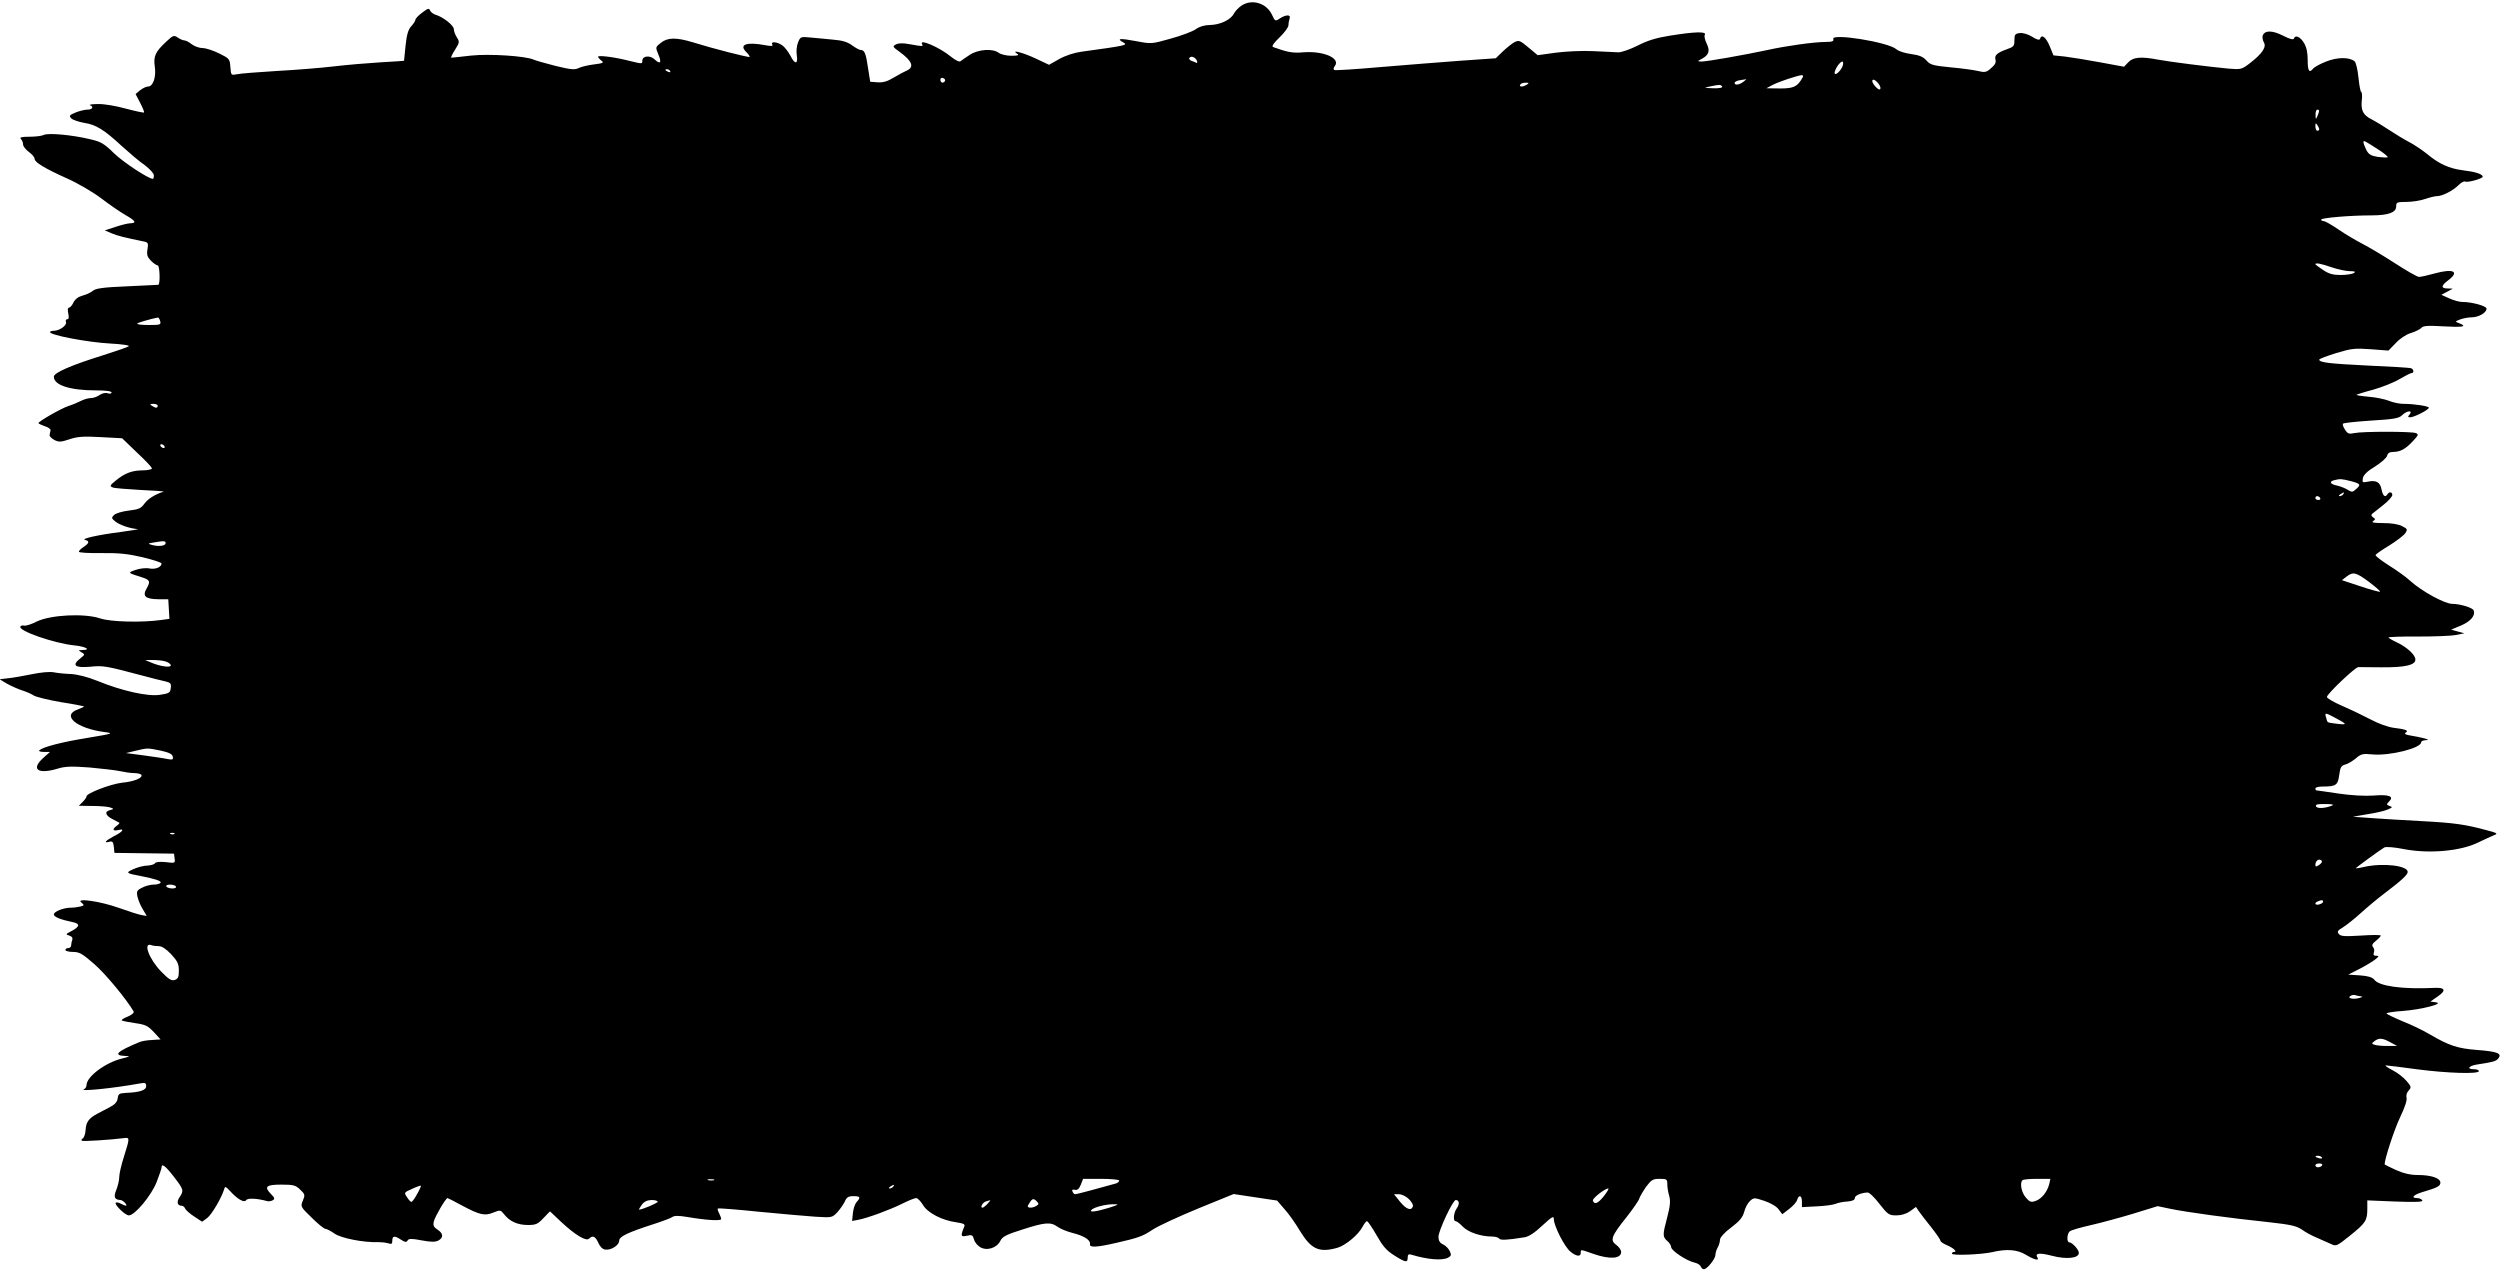
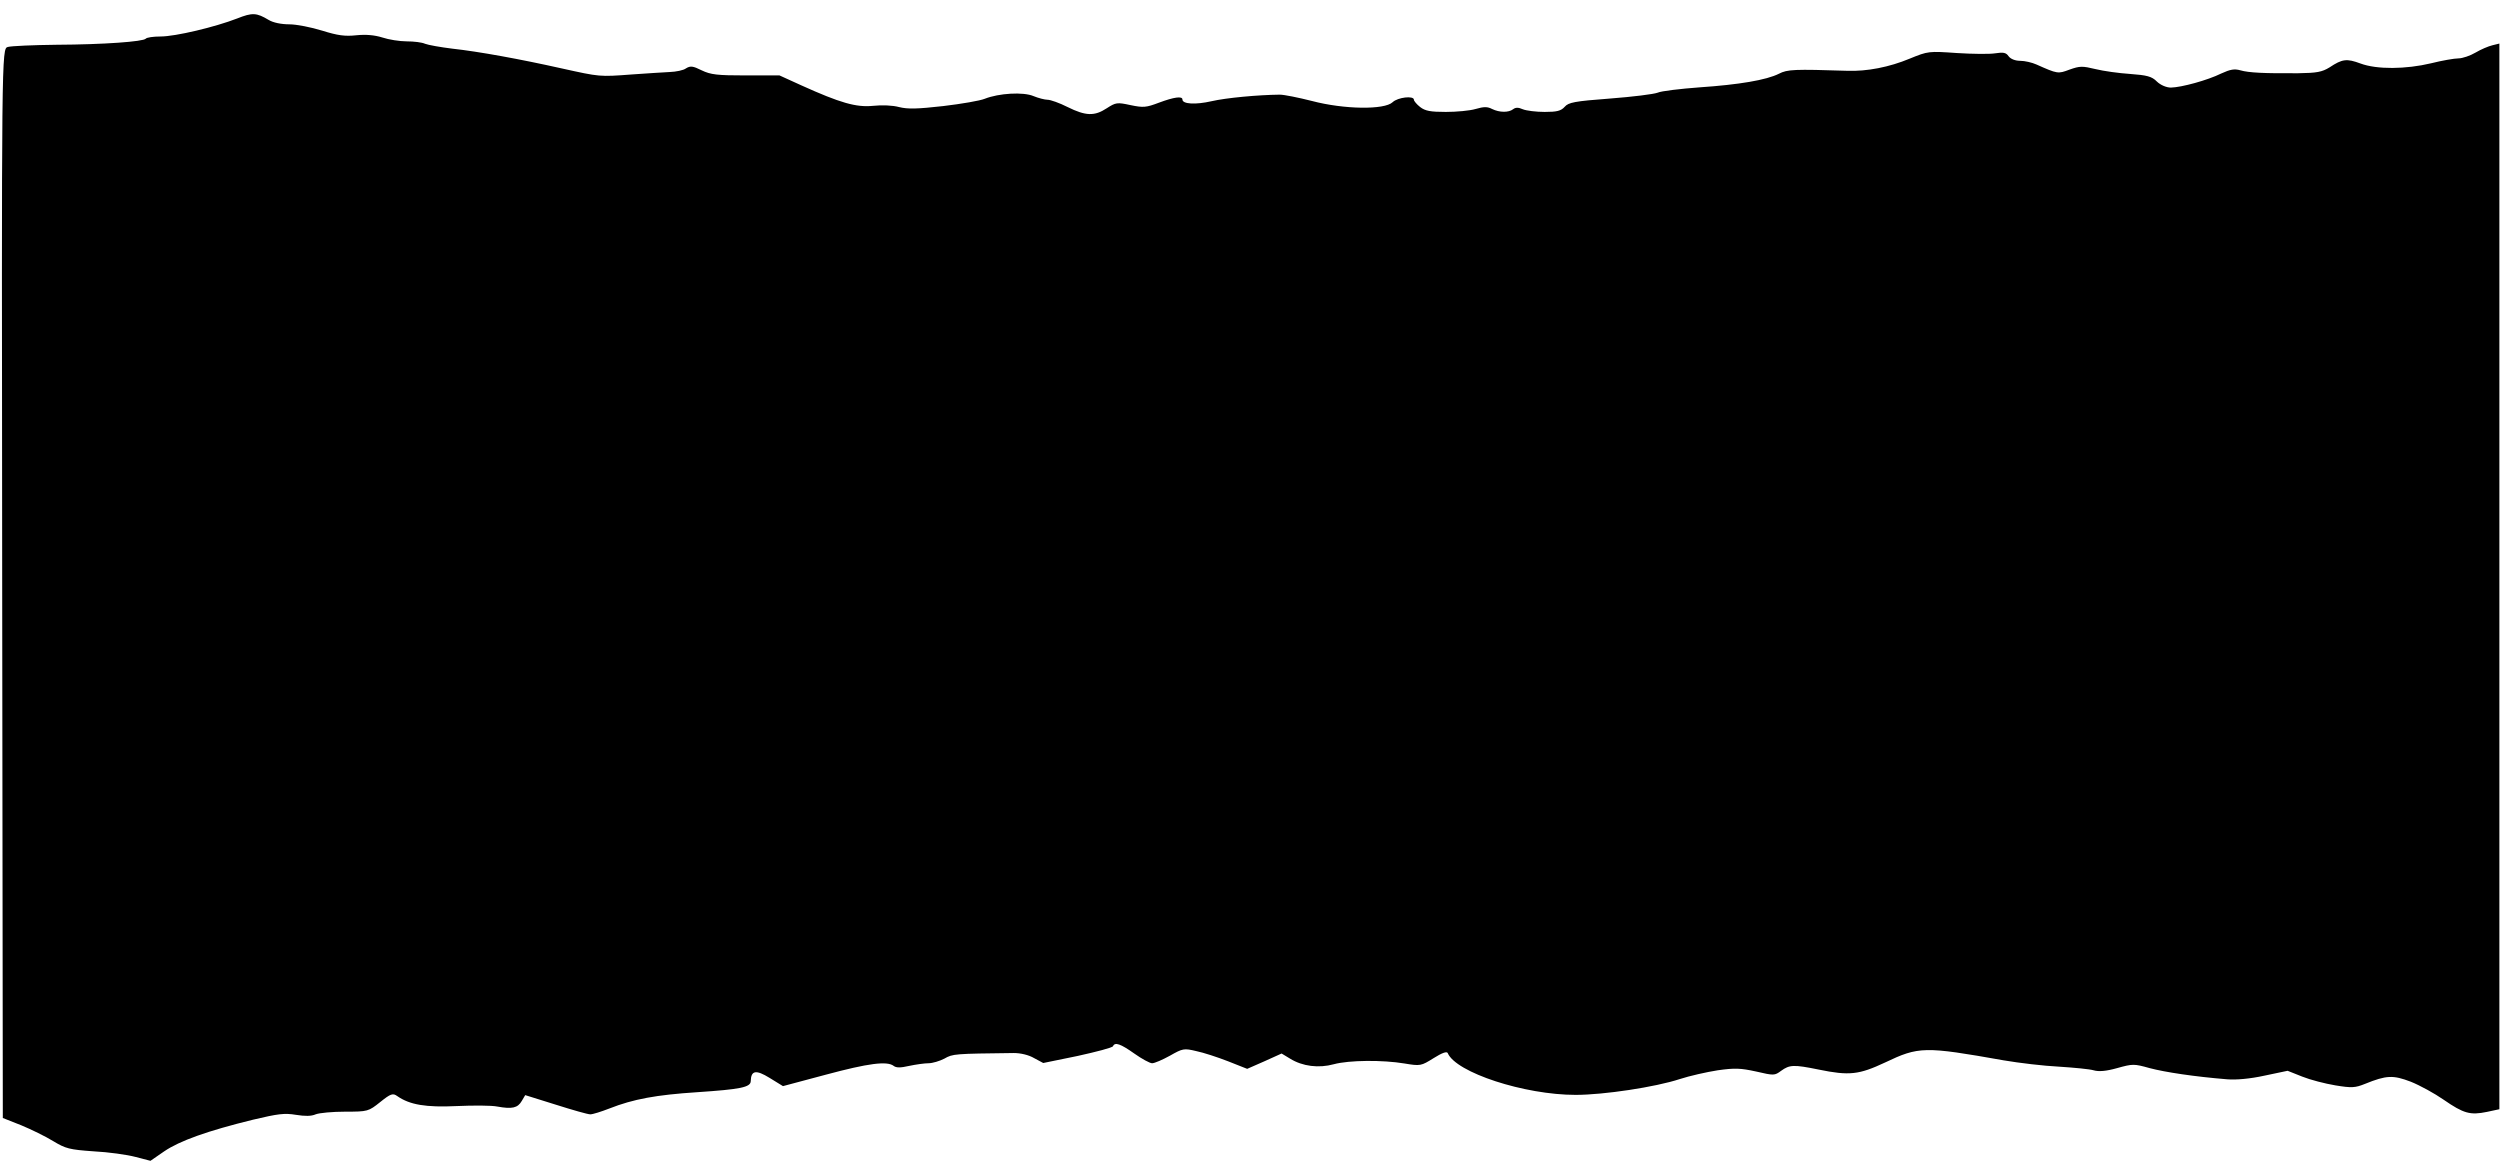
- <svg xmlns="http://www.w3.org/2000/svg" width="1300px" height="660px" viewBox="0 0 1300 660" version="1.1">
+ <svg xmlns="http://www.w3.org/2000/svg" width="1065px" height="500px" viewBox="0 0 1065 500" version="1.1">
  <g id="surface1">
-     <path style=" stroke:none;fill-rule:nonzero;fill:rgb(0%,0%,0%);fill-opacity:1;" d="M 645.602 2.898 C 644.102 3.898 642.301 5.801 641.602 7.102 C 640 10.301 634.5 12.898 629.199 13 C 626.398 13 623.699 13.801 621.801 15.199 C 620.102 16.398 614.199 18.602 608.699 20.102 C 598.801 22.898 598.699 22.898 590.801 21.398 C 582.301 19.801 580.301 20 584.199 22.102 C 586.602 23.5 585.5 23.699 562.301 26.898 C 558.602 27.398 554 28.898 550.801 30.699 L 545.5 33.699 L 538.5 30.398 C 531.898 27.301 525.301 25.602 529 28 C 530.102 28.699 529.301 29 525.898 29 C 523.398 29 520.5 28.301 519.398 27.5 C 516.301 25.102 508.699 25.602 504.301 28.5 C 502.199 29.801 500.102 31.398 499.5 31.801 C 498.898 32.398 496.898 31.398 494.398 29.398 C 488.602 24.602 477.602 19.898 479.5 23 C 480.301 24.199 479.602 24.199 473.102 23 C 469.5 22.301 467.199 22.398 465.898 23.102 C 464 24.102 464.102 24.301 467.699 26.898 C 474.5 31.801 475.602 35 471.301 36.801 C 470.301 37.199 467.398 38.801 464.801 40.301 C 461.398 42.398 459.102 43 456.301 42.801 L 452.5 42.5 L 451.398 35.5 C 450.301 27.898 449.602 26 447.602 26 C 446.898 26 444.898 24.898 443.102 23.602 C 440.699 21.801 438 21 433.102 20.602 C 429.5 20.199 424.199 19.801 421.398 19.5 C 416.398 19 416.199 19.102 415 22 C 414.301 23.699 414 26.602 414.301 28.5 C 415.102 33.398 413.398 33.801 411.102 29.102 C 409.898 26.898 408 24.398 406.801 23.602 C 404.199 21.699 400.5 21.398 401.602 23.199 C 402.102 24 401.102 24.102 397.898 23.5 C 388.301 21.699 384.102 23.102 388 27 C 389.199 28.199 390 29.301 389.801 29.602 C 389.301 30 370.5 25.199 360.301 22 C 351.699 19.398 347.199 19.398 343.602 22.301 C 340.801 24.5 340.801 24.602 342.301 28.199 C 344.199 32.602 343.398 33.699 340.398 30.898 C 338 28.602 334 29 334 31.602 C 334 33.301 334.102 33.301 327.102 31.602 C 319.699 29.699 311 28.602 311 29.5 C 311 29.898 311.801 30.801 312.699 31.5 C 314.199 32.602 313.699 32.898 308.801 33.5 C 305.801 33.898 302.199 34.699 300.898 35.398 C 298.898 36.398 296.801 36.199 289 34.301 C 283.801 33 278.602 31.5 277.5 31 C 273.199 29.102 254.699 27.898 245 28.898 C 239.801 29.5 235.199 30 234.699 30 C 234.301 30 235.102 28.199 236.602 25.898 C 239 22.102 239 21.699 237.602 19.5 C 236.699 18.102 236 16.199 236 15.199 C 236 13.199 230.301 8.699 226.301 7.602 C 225.199 7.199 223.898 6.199 223.602 5.398 C 223.102 4.102 222.398 4.398 219.5 6.602 C 217.602 8 216 9.699 216 10.301 C 216 10.898 215 12.398 213.898 13.602 C 212.301 15.301 211.5 17.898 210.898 23.699 C 210.5 28 210.102 31.5 210.102 31.602 C 210 31.699 204.602 32 198 32.398 C 191.398 32.801 180.5 33.699 173.801 34.5 C 167 35.301 153.602 36.398 144 36.898 C 134.301 37.5 125 38.199 123.301 38.602 C 120.199 39.199 120.102 39.199 119.801 34.898 C 119.5 30.699 119.301 30.398 114 27.801 C 111 26.301 107.102 25 105.398 25 C 103.699 25 101.102 24.102 99.699 23 C 98.301 21.898 96.602 21 95.801 21 C 95.102 21 93.5 20.301 92.398 19.5 C 90.398 18.199 90 18.301 86.301 21.801 C 80.801 26.898 79.699 29.301 80.5 34.699 C 81.301 40 79.602 45 77 45 C 76 45 74.199 45.898 72.898 46.898 L 70.5 48.898 L 72.898 53.5 C 74.199 56 75.102 58.199 74.898 58.5 C 74.602 58.699 70.398 57.801 65.5 56.5 C 60.5 55.102 54 54 51 54.102 C 48 54.102 46.102 54.398 46.801 54.699 C 48.898 55.5 48.102 57 45.5 57 C 44.102 57 41.301 57.699 39.301 58.5 C 36 59.898 35.801 60.199 37.102 61.602 C 38 62.398 41 63.398 43.801 63.898 C 49.898 64.801 54.102 67.398 63.5 76.102 C 67.398 79.602 72.602 84.102 75.301 85.898 C 77.898 87.898 80 90.102 80 91.199 C 80 92.199 79.801 93 79.5 93 C 77.199 93 64.301 84.5 59.398 79.801 C 54.102 74.602 52.5 73.699 46.898 72.398 C 37.301 70.102 24.898 69 22.699 70.199 C 21.699 70.699 18.398 71.102 15.301 71.102 C 11.199 71.102 10 71.398 10.898 72.301 C 11.5 72.898 12 74.199 12 75.102 C 12 76.102 13.398 77.801 15 79 C 16.699 80.199 18 81.801 18 82.602 C 18 84.398 23.301 87.602 35.102 92.898 C 40.301 95.199 48.199 99.801 52.602 103.102 C 56.898 106.398 62.602 110.301 65.199 111.801 C 70.5 114.801 71.199 116 67.801 116.102 C 66.5 116.102 63 117 60 118 L 54.5 119.801 L 58 121.301 C 61 122.602 64.699 123.5 74.898 125.602 C 77 126 77.199 126.5 76.699 129.602 C 76.199 132.5 76.602 133.602 78.5 135.602 C 79.801 136.898 81.398 138 82 138 C 83.102 138 83.398 148 82.301 148.102 C 81.801 148.102 74.398 148.5 65.801 148.898 C 53.5 149.398 49.699 150 48.301 151.199 C 47.301 152.102 44.898 153.199 43 153.699 C 40.699 154.301 39.102 155.5 38.199 157.301 C 37.5 158.801 36.398 160 35.898 160 C 35.199 160 35.102 161.199 35.5 163 C 35.898 165 35.801 166 35 166 C 34.301 166 34 166.602 34.301 167.398 C 35 169.102 31 172 28 172 C 26.898 172 26 172.301 26 172.699 C 26 174.301 45.801 178 56.898 178.602 C 64 179 67.699 179.602 66.898 180.102 C 66.102 180.602 60.301 182.602 54 184.602 C 37 189.898 28 193.801 28 195.898 C 28 200.301 36.398 203 50 203 C 55 203 58 203.398 58 204.102 C 58 204.699 57.102 204.898 56 204.5 C 54.898 204.102 53.102 204.5 51.801 205.398 C 50.602 206.301 48.5 207 47.199 207 C 45.898 207 43.5 207.699 41.801 208.602 C 40 209.5 37.301 210.602 35.699 211.102 C 32.5 212 20 219.102 20 220 C 20 220.301 21.5 221 23.199 221.602 C 25 222.102 26.398 223.102 26.301 223.801 C 26.102 224.398 25.898 225.5 25.801 226.199 C 25.602 226.801 26.801 228 28.301 228.801 C 30.699 230 31.699 229.898 36.199 228.398 C 40.398 227 43.5 226.801 52.398 227.301 L 63.5 227.898 L 71.199 235.301 C 75.5 239.301 79 243 79 243.602 C 79 244.102 76.602 244.602 73.699 244.602 C 68.301 244.699 64.602 246.199 59.699 250.301 C 57.102 252.5 57 252.801 58.699 253.5 C 59.699 253.898 66.398 254.398 73.5 254.801 C 80.699 255.102 85.801 255.5 85 255.699 C 80.699 257 76.898 259.398 75.102 261.898 C 73.301 264.398 72.102 264.898 67 265.5 C 63.602 265.898 60.199 266.898 59.301 267.801 C 57.898 269.199 57.898 269.5 60 271.199 C 62.199 273 67.801 274.898 71.5 275.102 C 72.602 275.199 68.801 275.801 63 276.602 C 51.102 278.102 41.602 280.199 44.301 280.801 C 46.699 281.301 46.398 282.5 43.5 284.398 C 42.102 285.301 41 286.398 41 286.898 C 41 287.398 46.301 287.699 52.801 287.602 C 61.898 287.5 66.602 288 74.301 289.801 C 79.602 291.102 84 292.5 84 293 C 84 294.898 80.898 296.199 77.699 295.602 C 75.801 295.199 72.699 295.602 70.398 296.398 C 66.301 297.801 66.398 297.898 73.199 300 C 78 301.5 78.398 302.199 76.301 305.898 C 73.898 310 75.5 311.5 82.301 311.602 L 87.5 311.602 L 87.801 316.699 L 88.102 321.801 L 83.801 322.398 C 73.699 323.801 57.602 323.398 52.199 321.602 C 43.898 318.801 26.398 319.699 19.102 323.199 C 16.199 324.699 13.199 325.602 12.5 325.301 C 11.801 325.102 10.898 325.301 10.602 325.801 C 9.301 328 28.102 334.5 38.602 335.602 C 44.699 336.199 47.602 338 42.801 338 C 40.602 338.102 40.602 338.102 42.398 339.199 C 44.301 340.301 44.199 340.398 41.602 342.5 C 37.199 346 39 347.398 46.898 346.699 C 53.699 346 55.199 346.301 74 351.301 C 79.199 352.699 84.801 354.102 86.301 354.398 C 88.699 355 89.102 355.5 88.801 357.801 C 88.5 360.199 88 360.602 83.199 361.301 C 77 362.301 63.398 359.301 50.5 354 C 45.5 352 40.398 350.699 37 350.5 C 34 350.398 29.898 350 28 349.602 C 25.898 349.199 21.301 349.602 16.5 350.602 C 12.102 351.5 6.5 352.5 4.102 352.699 L -0.199 353.199 L 3.602 355.5 C 5.801 356.699 9.301 358.301 11.5 359 C 13.699 359.699 16.5 360.898 17.602 361.699 C 18.801 362.398 25.102 364 31.602 365.102 C 38.102 366.102 43.5 367.199 43.699 367.301 C 43.801 367.5 42.398 368.199 40.5 368.898 C 31.699 372 39.801 378.801 54.5 380.699 C 59.199 381.301 58.801 381.5 45.5 383.699 C 31.898 385.898 22.5 388.398 20.5 390.102 C 20 390.602 20.898 391 22.801 391 L 26 391 L 22.301 394.301 C 15.898 400.199 19.898 402.801 30.301 399.602 C 34 398.5 37.398 398.398 46.699 399.102 C 53.102 399.699 60.199 400.5 62.398 401 C 64.699 401.5 67.898 402 69.699 402 C 71.398 402 73.102 402.398 73.5 402.898 C 74.398 404.5 69.898 406.398 63.5 407 C 57.5 407.699 45 412.5 45 414.102 C 45 414.602 44.102 415.898 43 417 L 41 419 L 48.199 419.102 C 52.199 419.102 56.398 419.5 57.398 419.898 C 59.301 420.602 59.301 420.699 57.102 421.301 C 54.199 422 54.801 424.102 58.602 426 C 60.199 426.801 61.699 427.602 62 427.801 C 62.301 428 61.699 428.699 60.699 429.398 C 58.199 431.301 58.602 432.301 61.602 431.602 C 65.199 430.699 63.801 432.602 58.898 435 C 54.801 437.199 53.699 438.602 56.898 437.699 C 58.5 437.301 58.898 437.801 59.199 440.398 L 59.5 443.5 L 90.5 443.898 L 90.801 446.398 C 91.102 448.898 91 448.898 86.199 448.301 C 83 448 81 448.199 80.602 448.898 C 80.199 449.5 78.398 450 76.699 450.102 C 74.898 450.102 71.699 450.898 69.5 451.898 C 65.199 453.801 65.398 454.102 73 455.5 C 80.398 456.898 84 458.102 83.5 459 C 83.102 459.602 81.5 460 79.898 460 C 78.199 460 75.5 460.699 73.898 461.602 C 71.199 462.898 70.898 463.5 71.5 466.301 C 71.898 468.102 73.102 471 74.301 472.898 L 76.301 476.301 L 73.398 475.801 C 71.801 475.5 66.602 473.801 61.801 472.102 C 52.102 468.602 39.102 466.801 42.301 469.301 C 43.898 470.699 43.898 470.801 41.801 471.398 C 40.5 471.699 38.301 472 36.898 472 C 33 472 28 474 28 475.5 C 28 476.801 31.5 478.199 37.801 479.5 C 41.801 480.301 41.5 481.898 37.102 484.199 C 34.102 485.699 34 485.898 36 486.5 C 37.398 486.898 37.898 487.699 37.602 488.699 C 37.301 489.5 37 490.801 37 491.602 C 37 492.398 36.301 493 35.5 493 C 34.699 493 34 493.398 34 494 C 34 494.5 35.801 495 37.898 495 C 41.301 495 42.801 495.898 49 501.301 C 54.801 506.301 65.699 519.5 69.398 525.801 C 69.898 526.602 68.898 527.5 66.5 528.602 C 64.398 529.398 63 530.301 63.301 530.602 C 63.602 530.898 66.602 531.5 70.102 532 C 75.699 532.801 76.898 533.398 80 536.699 L 83.5 540.5 L 79 540.801 C 76.5 540.898 73.602 541.398 72.5 541.898 C 60.602 546.801 58.602 548.898 65.301 549.102 C 68 549.199 67.602 549.398 63.199 550.5 C 54.801 552.602 45.102 559.801 45 564.199 C 45 565.102 44.398 566.102 43.801 566.301 C 40.102 567.801 59.199 565.898 72.699 563.398 C 75.5 562.898 76 563.102 76 564.801 C 76 566.898 72.801 568 65.5 568.301 C 62 568.5 61.5 568.801 61.199 571.102 C 61 572.898 59.801 574.301 57.301 575.602 C 55.301 576.602 52.301 578.301 50.5 579.199 C 46.199 581.5 44.699 583.5 44.5 587.699 C 44.398 589.602 43.699 591.602 43 592 C 42.301 592.398 42.199 593 42.602 593.199 C 43.398 593.602 57.801 592.699 64.602 591.801 C 67.5 591.398 67.5 591.801 64.5 601.301 C 63.102 605.602 62 610.398 62 612.102 C 62 613.699 61.301 616.699 60.5 618.699 C 58.898 622.398 59.602 623.898 62.602 624 C 63.199 624 64.301 624.699 65 625.5 C 66.5 627.301 65.699 627.398 62.801 625.898 C 61.699 625.301 60.602 625.102 60.199 625.398 C 59.301 626.301 65.102 632 67 632 C 70.102 632 78.602 621.801 81.398 614.801 C 82.801 611.199 84 607.699 84 607.102 C 84 604.699 86.102 606.301 90.398 611.898 C 95.5 618.5 95.699 619.102 93.398 622.5 C 91.699 625 92.199 627 94.5 627 C 95.199 627 96 627.699 96.301 628.5 C 96.699 629.301 98.699 631.102 101 632.602 L 105.102 635.301 L 107.699 633.398 C 110.102 631.602 115 623.199 116.5 618.602 C 117 616.699 117.199 616.801 119.602 619.301 C 123.602 623.699 127 625.602 128 624.102 C 128.699 622.898 133.602 623.102 139 624.602 C 139.801 624.801 141.102 624.602 141.898 624.102 C 143 623.398 142.801 622.801 141.102 621.102 C 137.102 617.102 138.301 616 146.199 616 C 152.602 616 153.699 616.301 156.102 618.602 C 158.602 621 158.699 621.398 157.5 624.301 C 156.199 627.398 156.199 627.5 162.102 633.199 C 165.301 636.398 168.5 639 169.199 639 C 169.898 639 172 640.102 174 641.5 C 177.5 643.898 189.199 646.199 196.699 645.898 C 198.199 645.898 200.5 646.102 201.801 646.5 C 203.602 647.102 204 646.898 204 645.102 C 204 642.602 205.199 642.398 208.602 644.699 C 210.699 646 211.301 646.102 212 645 C 212.602 644 214 644 219.301 645 C 224.102 645.898 226.301 645.898 227.898 645.102 C 230.699 643.602 230.602 641.398 227.5 639.398 C 225.5 638.102 225.102 637.199 225.602 635.102 C 226.199 632.602 231.801 623 232.699 623 C 232.898 623 236.301 624.699 240.301 626.898 C 249.5 631.801 252.102 632.398 256.602 630.5 C 260.102 629.102 260.301 629.102 262.199 631.5 C 265.102 635.199 269.199 637 274.602 637 C 278.699 637 279.699 636.5 282.602 633.398 L 286 629.898 L 291.699 635.301 C 299.199 642.301 304.801 645.602 306.301 644.102 C 308.199 642.199 309.602 642.898 311.102 646.199 C 312 648.301 313.301 649.602 314.801 649.801 C 317.801 650.199 322 647.5 322 645.102 C 322 643 326.398 640.898 340 636.5 C 344.699 635 349.102 633.301 349.699 632.801 C 350.602 632.102 353.102 632.102 357.199 632.801 C 367.102 634.5 375 635 375 633.898 C 375 633.301 374.5 632 373.898 630.801 C 373.301 629.699 373 628.602 373.301 628.398 C 373.5 628.199 383.102 628.898 394.602 630.102 C 406.102 631.199 419.398 632.398 424.102 632.699 C 432.602 633.199 432.699 633.199 435.398 630.398 C 436.801 628.801 438.602 626.301 439.301 624.801 C 440.199 622.602 441.199 622 443.699 622 C 447.398 622 447.699 622.602 445.398 625.102 C 444.602 626 443.699 628.602 443.5 630.898 L 443.102 634.898 L 446.301 634.301 C 451.102 633.398 462.801 629.102 469.199 625.898 C 472.398 624.301 475.602 623 476.398 623 C 477.199 623 478.699 624.602 479.898 626.5 C 482.301 630.699 489.898 634.602 497.301 635.602 C 501.199 636.199 502 636.602 501.398 637.898 C 499.398 642.699 499.602 643.301 502.699 642.602 C 505.398 642 505.801 642.199 506.398 644.301 C 506.699 645.699 508.102 647.5 509.5 648.398 C 513 650.699 518.398 649 520.199 645.199 C 521.301 643 523.301 642 531.5 639.398 C 543.301 635.602 546.301 635.301 549.898 637.898 C 551.398 639 554.898 640.398 557.602 641.102 C 563.699 642.602 567.102 644.801 566.801 646.898 C 566.398 648.801 569.898 648.699 580 646.398 C 591.898 643.699 594.199 642.898 599.398 639.398 C 602.301 637.5 612.898 632.602 623.102 628.398 L 641.5 620.898 L 652.801 622.602 L 664.102 624.301 L 667.898 628.699 C 670.102 631.102 673.699 636.199 676 640.102 C 681.801 649.602 685.898 651.5 695.301 648.898 C 699.602 647.699 706.398 642.102 708.602 637.801 C 709.398 636.301 710.398 635 710.801 635 C 711.301 635 713.5 638.301 715.801 642.301 C 719.102 648.102 721 650.301 725 652.801 C 731 656.602 732 656.699 732 653.898 C 732 652.398 732.5 652 733.801 652.398 C 742.301 655 750 655.602 753 654 C 754.602 653.102 754.801 652.602 753.898 650.602 C 753.301 649.301 751.699 647.699 750.398 647.102 C 748.699 646.301 748 645.199 748 643.102 C 748 640 755.5 624 757 624 C 758.801 624 759.102 626.102 757.602 628.199 C 755.801 630.699 755.5 635 756.898 635 C 757.5 635 759.199 636.301 760.699 637.898 C 763.5 640.801 770.102 643 775.898 643 C 777.5 643 779.199 643.5 779.5 644 C 780.102 645 783.301 644.898 792.699 643.398 C 794.898 643.102 798.102 641 802 637.301 C 807.199 632.5 808 632.102 808 634 C 808 637.398 813.699 648.699 816.699 650.898 C 819.699 653.398 822 653.602 822 651.5 C 822 649.602 821.602 649.602 828.5 652 C 837.102 655 843 654.602 843 651 C 843 650 841.801 648.301 840.398 647.301 C 837.102 644.898 837.898 642.801 845.801 632.898 C 849.102 628.699 852.102 624.398 852.398 623.301 C 852.801 622.102 854.398 619.398 856 617.102 C 858.699 613.5 859.5 613 863 613 C 866.699 613 867 613.199 867 615.801 C 867 617.301 867.398 620 868 621.898 C 868.699 624.5 868.5 627.102 867 632.801 C 864.5 642.199 864.5 643.102 867 645.301 C 868.102 646.199 869 647.699 869 648.5 C 869 650.301 877 655.602 881 656.5 C 882.602 656.801 884.102 657.801 884.398 658.602 C 884.699 659.398 885.398 660 886 660 C 887.699 660 891.898 654.699 892 652.699 C 892 651.699 892.5 649.898 893.199 648.699 C 893.898 647.5 894.398 645.602 894.398 644.602 C 894.5 643.398 896.801 640.801 900.199 638.301 C 904.602 635 906.199 633 907 630.102 C 907.5 628 908.898 625.5 910 624.5 C 912 622.699 912.199 622.699 917.602 624.5 C 920.801 625.602 923.898 627.398 924.898 628.898 L 926.801 631.398 L 930.301 628.699 C 932.301 627.199 934.199 625.102 934.5 624 C 935.398 621 937 621.602 937 624.801 L 937 627.699 L 944.801 627.301 C 949 627.102 953.398 626.5 954.5 626 C 955.602 625.5 958.301 624.898 960.5 624.801 C 963.199 624.602 964.5 624 964.5 623 C 964.5 621.699 967.5 620.301 971.102 620.102 C 972 620 974.801 622.699 977.301 626 C 981.699 631.602 982.301 632 986.102 632 C 988.699 632 991.301 631.199 993.301 629.801 L 996.301 627.602 L 997.699 629.699 C 998.5 630.898 1001.398 634.602 1004.102 638 C 1006.801 641.398 1009 644.602 1009 645.102 C 1009 645.699 1010.5 646.699 1012.398 647.5 C 1015.898 649 1018 651 1016.102 651 C 1015.5 651 1015 651.398 1015 651.898 C 1015 653 1030.199 652.398 1036 651.102 C 1043.5 649.301 1049.102 649.801 1053.5 652.5 C 1057.602 655 1060.602 655.801 1059.5 654 C 1058 651.602 1060.398 651.301 1067 653 C 1074.699 655 1081 654.301 1081 651.5 C 1081 649.801 1077.5 646 1076 646 C 1074.602 646 1074.801 641.398 1076.301 640.301 C 1076.898 639.699 1081.801 638.301 1087.102 637.102 C 1092.398 635.898 1102.398 633.199 1109.301 631.102 L 1122 627.199 L 1128.699 628.602 C 1136.801 630.301 1160.102 633.5 1179.5 635.5 C 1191.102 636.801 1194 637.398 1197 639.398 C 1198.898 640.801 1202.301 642.602 1204.5 643.5 C 1206.699 644.5 1209.898 645.898 1211.699 646.699 C 1214.801 648.199 1214.898 648.199 1221.898 642.602 C 1230.102 636 1231 634.699 1231 628.699 L 1231 624.199 L 1245.699 624.801 C 1256.602 625.199 1260.102 625 1259.602 624.199 C 1259.199 623.5 1258 623 1256.898 623 C 1253.602 623 1254.801 621.398 1259.301 620 C 1267.398 617.602 1269 616.801 1269 615 C 1269 612.602 1264.199 611 1257.199 611 C 1253.5 611 1249.898 610.199 1245.898 608.398 C 1242.602 606.898 1240 605.602 1240 605.5 C 1240 602.699 1245 587.398 1248 581.102 C 1250.5 575.898 1251.801 572 1251.398 570.801 C 1251.102 569.699 1251.5 568.102 1252.5 567.102 C 1254 565.398 1253.898 565 1251.398 562.102 C 1249.898 560.301 1246.699 557.801 1244.102 556.5 C 1241.602 555.199 1240 554.102 1240.602 554 C 1241.301 554 1248.5 554.898 1256.602 556 C 1272.602 558.102 1289 558.602 1289 557 C 1289 556.398 1287.898 556 1286.5 556 C 1282.398 556 1283.699 554.199 1288.301 553.5 C 1296.301 552.301 1297.898 551.898 1299.102 550.398 C 1301.199 547.801 1298.699 546.801 1288.301 546 C 1277.898 545.199 1273.602 543.801 1263.199 537.699 C 1260 535.801 1253.801 532.801 1249.199 531 C 1244.699 529.102 1241 527.301 1241 527 C 1241 526.602 1244.801 526 1249.398 525.699 C 1259.102 525 1271.5 521.801 1266.602 521.199 L 1263.801 520.801 L 1267.398 518.301 C 1272.199 515.102 1271.602 513.398 1265.898 513.699 C 1249.102 514.5 1237 512.801 1234.602 509.398 C 1233.602 508.199 1231.5 507.5 1227.199 507.199 L 1221.102 506.801 L 1226.801 503.898 C 1229.898 502.301 1233.602 500.102 1235 499 C 1237.199 497.301 1237.199 497 1235.602 497 C 1234.301 497 1234 496.5 1234.398 495.398 C 1234.801 494.5 1234.602 493.199 1234 492.5 C 1233.199 491.5 1233.602 490.699 1235.5 489.199 C 1236.898 488.102 1238 486.898 1238 486.5 C 1238 486.102 1233.398 486.102 1227.699 486.5 C 1219.199 487 1217.199 486.898 1216.199 485.699 C 1215.199 484.5 1215.5 483.898 1218.199 482.301 C 1220 481.199 1224.199 477.898 1227.5 474.898 C 1230.801 471.898 1236.398 467.199 1240 464.5 C 1248.699 457.898 1252 454.898 1252 453.398 C 1252 450.102 1239.199 448.602 1229.301 450.801 C 1226.898 451.398 1225 451.602 1225 451.5 C 1225 451.199 1237.301 442.199 1239.801 440.699 C 1240.602 440.199 1245 440.5 1250.398 441.602 C 1263.199 444 1279.398 442.602 1288.398 438.199 C 1291.801 436.602 1295.602 434.801 1296.898 434.301 C 1299 433.5 1298.699 433.199 1293.398 431.801 C 1282 428.699 1276.301 427.898 1259.602 427 C 1250.301 426.5 1238.301 425.801 1233.102 425.398 L 1223.5 424.699 L 1231 423.398 C 1235.102 422.801 1239.898 421.699 1241.5 421 C 1244.102 419.898 1244.301 419.699 1242.602 419.102 C 1240.898 418.5 1240.898 418.199 1242.301 416.801 C 1245.102 414.102 1242.398 413 1234.102 413.699 C 1229.301 414 1222.5 413.602 1215.699 412.602 C 1209.801 411.699 1204.699 411 1204.5 411 C 1204.199 411 1204 410.5 1204 410 C 1204 409.398 1205.699 409 1207.801 409 C 1214.699 409 1215.699 408.301 1216.398 403 C 1216.898 399 1217.5 398.102 1219.398 397.602 C 1220.801 397.301 1223.199 395.801 1225 394.398 C 1227.699 392 1228.699 391.801 1233.801 392.301 C 1242.801 393.102 1259 389 1259 386 C 1259 385.398 1260 385 1261.301 384.898 C 1263.102 384.801 1263 384.602 1260.5 383.898 C 1258.898 383.5 1255.699 382.801 1253.602 382.5 C 1251 382.102 1250.102 381.602 1250.898 381 C 1252.699 379.898 1251.301 379.301 1245 378.5 C 1241.699 378.102 1236.801 376.301 1232.5 374 C 1228.699 372 1222 368.801 1217.801 367 C 1213.5 365.102 1210 363.102 1210 362.398 C 1210 360.898 1224.602 347 1226.301 346.898 C 1226.898 346.898 1232.398 346.898 1238.301 347 C 1250.5 347.102 1256 345.898 1256 343 C 1256 340.5 1251.602 336.5 1246.301 334 C 1243.898 332.898 1242 331.699 1242 331.5 C 1242 331.199 1248.898 330.898 1257.301 331 C 1265.602 331 1274.5 330.699 1277 330.199 L 1281.5 329.301 L 1278.102 328.398 L 1274.602 327.398 L 1279.898 325.199 C 1284.898 323 1287.301 320 1286.301 317.398 C 1285.801 316 1279.199 314 1275.102 314 C 1271.301 314 1259.199 307.398 1253.5 302.199 C 1251.301 300.102 1246.199 296.5 1242.199 294 C 1238.301 291.5 1235.102 289.102 1235.301 288.602 C 1235.5 288.102 1238.699 285.898 1242.5 283.602 C 1246.199 281.301 1250 278.398 1250.801 277.199 C 1252 275.301 1251.898 275 1249.102 273.602 C 1247.301 272.602 1243.5 272 1239.301 272 C 1234.5 272 1232.898 271.699 1234 271 C 1235.301 270.102 1235.301 269.898 1234 269 C 1233.102 268.398 1232.898 267.801 1233.5 267.199 C 1234.102 266.801 1236.602 264.699 1239.301 262.602 C 1241.898 260.602 1244 258.199 1244 257.398 C 1244 255.801 1242.398 255.5 1241.5 257 C 1240.301 258.898 1239.102 258 1238.398 254.5 C 1237.699 250.699 1235.602 249.5 1231.102 250.5 C 1228.5 251 1228.301 250.898 1228.699 248.602 C 1229.102 246.898 1231 245 1235 242.602 C 1238.199 240.602 1241 238.102 1241.301 237 C 1241.602 235.602 1242.602 235 1244.5 235 C 1248.102 235 1250.898 233.5 1254.699 229.398 C 1257.602 226.301 1257.801 225.801 1256.199 225.199 C 1254 224.301 1228.398 224.301 1224.301 225.199 C 1221.5 225.801 1220.801 225.602 1219.398 223.398 C 1218.5 222.102 1218 220.602 1218.398 220.301 C 1218.801 219.898 1225.398 219.199 1233.102 218.699 C 1244.898 218 1247.5 217.5 1249.102 215.898 C 1251.5 213.5 1254.898 213.199 1253 215.5 C 1252 216.699 1252 217 1253.301 217 C 1255.301 217 1263 213.102 1263 212 C 1263 211.199 1255.5 210 1249.801 210 C 1247.699 210 1244.301 209.301 1242.199 208.398 C 1240.199 207.602 1235.5 206.602 1231.699 206.301 C 1228 206 1225.102 205.5 1225.398 205.301 C 1225.602 205.102 1229.602 203.801 1234.199 202.602 C 1238.699 201.301 1244.898 198.898 1247.801 197.102 C 1250.699 195.398 1253.5 194 1254 194 C 1255.398 194 1255.199 192 1253.801 191.5 C 1253.102 191.199 1243.102 190.602 1231.5 190.102 C 1211.102 189.102 1206 188.5 1206 187 C 1206 186.602 1210 185.102 1214.801 183.602 C 1222.801 181.199 1224.5 181 1232.801 181.602 L 1242 182.301 L 1245.801 178.398 C 1247.898 176.102 1251.199 173.898 1253.602 173.199 C 1255.898 172.5 1258.301 171.301 1259 170.602 C 1259.898 169.398 1262.199 169.199 1270.602 169.699 C 1280.801 170.301 1283.199 169.801 1278.801 168.102 C 1276.5 167.199 1276.5 167.199 1279.301 166.102 C 1280.898 165.5 1283.602 165 1285.301 165 C 1288.898 165 1293 162.602 1293 160.5 C 1293 159.102 1285.398 157 1280.199 157 C 1278.699 157 1275.699 156.102 1273.5 155.102 L 1269.5 153.301 L 1272.5 151.699 L 1275.5 150.102 L 1272.801 150 C 1269.199 150 1269.301 148.602 1273 145.801 C 1279.199 141.199 1275.801 139.5 1266 142.199 C 1262.398 143.199 1258.801 144 1257.898 144 C 1257 144 1251.398 140.801 1245.398 136.898 C 1239.398 133 1231.801 128.5 1228.5 126.801 C 1225.199 125.102 1219.602 121.801 1216.102 119.398 C 1212.602 117 1209.102 115 1208.398 115 C 1207.602 115 1207 114.602 1207 114.199 C 1207 113.301 1222 112 1233.102 112 C 1241.898 112 1246 110.5 1246 107.398 C 1246 105.199 1246.398 105 1251.398 105 C 1254.301 105 1258.699 104.301 1261 103.5 C 1263.301 102.699 1266.102 102 1267.199 102 C 1270 102 1275.5 99.199 1278.398 96.301 C 1279.801 94.898 1281.301 94.102 1281.801 94.398 C 1283 95.102 1291 92.898 1291 91.898 C 1291 90.5 1287.102 89.301 1280.398 88.5 C 1273.5 87.602 1268.199 85.199 1262 80 C 1259.5 78 1255.5 75.301 1253 74 C 1250.5 72.699 1246 70 1243 68 C 1240 66 1235.602 63.301 1233.301 62.102 C 1228.699 59.801 1227.5 57.398 1228.199 51.5 C 1228.398 49.602 1228.199 47.898 1227.801 47.801 C 1227.398 47.602 1226.801 44.199 1226.398 40.301 C 1226 36.301 1225.102 32.5 1224.398 31.898 C 1221.699 29.602 1215.301 29.699 1209.602 32 C 1206.5 33.199 1203.602 34.801 1202.898 35.602 C 1200.801 38.199 1200 37 1200 31.199 C 1200 27.301 1199.398 24.5 1198 22.199 C 1196 19 1193.5 18 1192.801 20.102 C 1192.602 20.801 1190.5 20.301 1187.102 18.5 C 1181.5 15.699 1177.699 15.699 1176.602 18.5 C 1176.301 19.398 1176.602 20.898 1177.199 22 C 1178.699 24.398 1176.398 27.898 1169.898 32.898 C 1165.699 36.102 1165.301 36.199 1159 35.699 C 1148.398 34.699 1127.898 32.102 1122.102 31 C 1113.301 29.301 1109.199 29.699 1106.699 32.398 L 1104.5 34.699 L 1092 32.398 C 1085.102 31.102 1076.898 29.801 1073.699 29.398 L 1067.801 28.801 L 1065.801 23.898 C 1063.801 19.199 1061.602 17.602 1060.801 20.199 C 1060.5 21 1059.199 20.699 1056.699 19.102 C 1054.602 17.801 1051.898 17 1050.301 17.199 C 1047.898 17.5 1047.5 17.898 1047.5 20.898 C 1047.5 23.898 1047.102 24.398 1043.602 25.602 C 1038.602 27.398 1037.102 28.699 1037.602 30.801 C 1038.102 32.699 1037.5 33.699 1034.5 36.199 C 1032.801 37.602 1031.699 37.699 1028.5 36.898 C 1026.301 36.398 1019.898 35.5 1014.199 35 C 1005 34.102 1003.699 33.699 1001.699 31.398 C 1000 29.5 998.102 28.699 993.801 28.102 C 990.602 27.699 987.199 26.602 986.102 25.602 C 982 21.898 952 17.102 953.301 20.301 C 953.699 21.398 952.801 21.801 949.699 21.801 C 943.301 21.801 928.602 23.898 919.102 26 C 907.5 28.5 887.699 32 884.801 32 C 882.5 31.898 882.5 31.898 885.102 30.5 C 888.699 28.5 889.301 26.398 887.398 22.5 C 886.5 20.602 886.102 18.602 886.5 18.102 C 887.602 16.301 881.602 16.398 868 18.602 C 861.199 19.699 856.602 21.102 851.602 23.699 C 847.801 25.602 843.301 27.199 841.602 27.199 C 839.898 27.102 834 26.898 828.5 26.602 C 822.801 26.301 814.398 26.699 809 27.398 L 799.602 28.699 L 794.801 24.699 C 790.301 20.898 789.801 20.801 787.398 22 C 786 22.801 783.301 25 781.301 26.898 L 777.801 30.301 L 759.102 31.602 C 748.898 32.398 730.199 33.801 717.602 34.898 C 705 36 694.301 36.699 693.801 36.398 C 693.301 36.102 693.398 35.199 694 34.5 C 697.398 30.398 688.5 26.398 677.801 27.199 C 672.102 27.699 669.699 27.199 662.102 24.5 C 661.102 24.102 662.102 22.602 665.301 19.5 C 667.898 17 670 14.199 670 13.102 C 670 12 670.301 10.5 670.602 9.602 C 671.398 7.5 668.699 7.5 665.5 9.602 C 663.102 11.199 663 11.102 661.398 7.602 C 658.5 1.602 651.102 -0.699 645.602 2.898 Z M 622.398 31.602 C 622.699 32.398 622.602 32.898 622.199 32.699 C 621.801 32.5 620.699 32 619.699 31.699 C 618.699 31.301 618.102 30.602 618.5 30.102 C 619.301 28.801 621.699 29.801 622.398 31.602 Z M 958.301 33.898 C 957.602 36.602 954 39.898 954 37.898 C 954 36.102 956.801 32 958 32 C 958.398 32 958.602 32.898 958.301 33.898 Z M 348.5 37 C 348.801 37.602 348.398 37.699 347.602 37.398 C 345.801 36.699 345.5 36 346.898 36 C 347.5 36 348.199 36.398 348.5 37 Z M 937.398 40.199 C 934.699 45.102 932.801 46 925.602 46 L 918.5 45.898 L 921.5 44.301 C 924.602 42.602 934.5 39.301 936.801 39.102 C 937.602 39 937.801 39.5 937.398 40.199 Z M 491.398 42.102 C 490.602 43.5 489 43.102 489 41.5 C 489 40.602 489.602 40.301 490.5 40.602 C 491.301 41 491.699 41.602 491.398 42.102 Z M 906.602 42.5 C 904.398 44.199 902 44.5 902 43.102 C 902 42.602 903.199 41.898 904.801 41.699 C 906.301 41.5 907.699 41.199 908 41.199 C 908.301 41.102 907.602 41.699 906.602 42.5 Z M 977.801 46.102 C 977.5 46.898 976.699 46.602 975.199 45 C 974 43.699 973.301 42.301 973.699 41.699 C 974.5 40.398 978.301 44.5 977.801 46.102 Z M 794 44 C 792 45.301 789.699 45.301 790.5 44 C 790.801 43.398 792.102 43 793.301 43 C 795.102 43 795.199 43.199 794 44 Z M 895.5 45 C 895.898 45.602 894.102 46 890.801 45.898 C 885.898 45.699 885.801 45.699 889 45 C 894.199 43.898 894.801 43.898 895.5 45 Z M 1205.898 57.699 C 1205.898 58.199 1205.5 59.398 1205 60.5 C 1204.199 62.301 1204.102 62.199 1204.102 59.699 C 1204 58.199 1204.5 57 1205 57 C 1205.602 57 1206 57.301 1205.898 57.699 Z M 1206 67.199 C 1206 67.699 1205.602 68 1205 68 C 1204.5 68 1204 67 1204 65.699 C 1204 63.898 1204.199 63.801 1205 65 C 1205.5 65.801 1206 66.801 1206 67.199 Z M 1238.301 78.801 C 1240.301 80.199 1241.801 81.5 1241.602 81.801 C 1241.301 82 1239 81.898 1236.5 81.602 C 1232.898 81 1231.699 80.301 1230.5 78 C 1229.699 76.398 1229 74.602 1229 73.898 C 1229 72.801 1229.398 73 1238.301 78.801 Z M 1212.5 139 C 1215.699 140.102 1219.898 141 1221.898 141 C 1224.602 141 1225.102 141.301 1224 142 C 1223.199 142.5 1220.102 143 1217.199 143 C 1213.199 143 1211 142.398 1208 140.398 C 1205.801 138.898 1204 137.602 1204 137.398 C 1204 136.5 1207 137.102 1212.5 139 Z M 83.301 167 C 83.801 168.898 83.301 169 77.199 169 C 73.602 169 71 168.699 71.398 168.199 C 72 167.699 78.102 165.898 82.102 165.102 C 82.5 165.102 83 165.898 83.301 167 Z M 82 211 C 82 212.301 80.898 212.301 79 211 C 77.801 210.199 77.898 210 79.801 210 C 81 210 82 210.398 82 211 Z M 85.5 232 C 85.801 232.5 85.699 233 85.102 233 C 84.602 233 83.801 232.5 83.5 232 C 83.199 231.398 83.301 231 83.898 231 C 84.398 231 85.199 231.398 85.5 232 Z M 1222.5 250.199 C 1227.602 251.602 1227.801 252 1225.102 254.398 C 1223.398 256 1222.898 256 1220.801 254.699 C 1219.602 253.898 1217 252.898 1215.301 252.5 C 1211.699 251.801 1211 250.398 1213.801 249.699 C 1216.801 248.898 1217.801 249 1222.5 250.199 Z M 1218.5 257 C 1218.199 257.5 1217.301 258 1216.699 258 C 1216 258 1216.102 257.602 1217 257 C 1218.898 255.801 1219.301 255.801 1218.5 257 Z M 1206.5 259 C 1206.801 259.5 1206.398 260 1205.602 260 C 1204.699 260 1204 259.5 1204 259 C 1204 258.398 1204.398 258 1204.898 258 C 1205.5 258 1206.199 258.398 1206.5 259 Z M 86.102 282.5 C 86.102 283.898 82.398 284.301 79.102 283.398 C 76.602 282.699 76.699 282.602 80.5 282 C 85.301 281.199 86.199 281.199 86.102 282.5 Z M 1231.898 302.602 C 1235.301 305.199 1237.898 307.398 1237.602 307.699 C 1237.398 307.898 1232.801 306.699 1227.5 304.898 L 1217.801 301.699 L 1220.102 299.898 C 1223.602 297.199 1225 297.5 1231.898 302.602 Z M 85.898 343.898 C 87.301 344.301 88.5 345.102 88.801 345.801 C 89.301 347.398 83.398 346.602 78.5 344.5 L 75.5 343.199 L 79.5 343.199 C 81.699 343.199 84.602 343.5 85.898 343.898 Z M 1213.801 373 C 1220.602 376.602 1220.898 377 1215.5 376.398 C 1209.602 375.602 1210.398 376 1209.602 373.199 C 1208.699 370.5 1209.102 370.5 1213.801 373 Z M 83.5 390.301 C 87.898 391.301 89.602 392.102 89.801 393.398 C 90.199 395 89.801 395.199 87.102 394.699 C 85.398 394.301 79.801 393.5 74.699 392.801 L 65.5 391.602 L 70.5 390.398 C 76.898 388.898 76.398 388.898 83.5 390.301 Z M 1212.398 419 C 1208.801 420.398 1204.699 420.602 1204.301 419.199 C 1204 418.301 1205.301 418 1209.199 418.102 C 1213.102 418.102 1213.898 418.398 1212.398 419 Z M 90.699 433.602 C 90.398 433.898 89.5 434 88.801 433.699 C 88 433.398 88.301 433.102 89.398 433.102 C 90.5 433 91.102 433.301 90.699 433.602 Z M 1207.398 447.801 C 1207.602 448.199 1207 449.102 1205.898 449.801 C 1204.398 450.801 1204 450.801 1204 449.699 C 1204 447.301 1206.301 446.102 1207.398 447.801 Z M 91.5 461 C 91.801 461.602 91 462 89.602 462 C 88.199 462 86.801 461.5 86.5 461 C 86.199 460.398 87 460 88.398 460 C 89.801 460 91.199 460.398 91.5 461 Z M 1208 468.898 C 1208 469.398 1207.102 470 1206 470.301 C 1203.801 470.898 1203.199 469.5 1205.301 468.699 C 1207.199 467.898 1208 467.898 1208 468.898 Z M 82.602 492 C 84.199 492 86.398 493.5 89 496.199 C 92.301 499.801 93 501.199 93 504.699 C 93 508.102 92.602 509 90.801 509.602 C 89.102 510.102 87.699 509.199 83.801 505.199 C 77.398 498.602 74.199 489.699 78.801 491.5 C 79.5 491.801 81.301 492 82.602 492 Z M 1227.801 518.102 C 1228.801 518.199 1228.398 518.5 1227 518.898 C 1223.801 519.898 1220.301 519.102 1222.199 517.898 C 1222.898 517.398 1224.102 517.199 1224.801 517.5 C 1225.602 517.801 1226.898 518 1227.801 518.102 Z M 1243 542 L 1246.5 543.898 L 1242 543.898 C 1239.5 544 1236.5 543.699 1235.199 543.398 C 1233.102 542.801 1233.102 542.699 1234.699 541.398 C 1237.102 539.602 1238.801 539.699 1243 542 Z M 1207.398 601.898 C 1207.801 602.398 1207.102 602.602 1206 602.301 C 1203.699 601.699 1203.398 601 1205.398 601 C 1206.199 601 1207.102 601.398 1207.398 601.898 Z M 1207.5 606 C 1207.199 606.5 1206.199 607 1205.398 607 C 1204.602 607 1204 606.5 1204 606 C 1204 605.398 1204.898 605 1206.102 605 C 1207.199 605 1207.801 605.398 1207.5 606 Z M 371.301 613.699 C 370.602 613.898 369.199 613.898 368.301 613.699 C 367.301 613.398 367.898 613.199 369.5 613.199 C 371.199 613.199 371.898 613.398 371.301 613.699 Z M 582 613.898 C 582 614.398 581.199 615.102 580.301 615.398 C 573.301 617.398 559.898 621 559.199 621 C 558.602 621 558 620.398 557.699 619.602 C 557.301 618.699 557.699 618.398 558.898 618.699 C 560.199 619 561.102 618.301 562 616.102 L 563.199 613 L 572.602 613 C 577.801 613 582 613.398 582 613.898 Z M 1065.602 615.699 C 1064.602 619.699 1061.699 623.398 1058.5 624.5 C 1056.102 625.301 1055.5 625.102 1053.398 622.699 C 1051.102 620 1050.199 615.102 1051.699 613.699 C 1052 613.301 1055.5 613 1059.301 613 L 1066.199 613 Z M 216.898 620.898 C 215.699 623.199 214.301 625 213.898 625 C 213.5 625 212.5 623.898 211.602 622.5 C 210 620.102 210.102 620.102 214.301 618.199 C 216.602 617.102 218.699 616.398 218.898 616.602 C 219 616.699 218.199 618.699 216.898 620.898 Z M 464.5 617 C 464.199 617.5 463.301 618 462.699 618 C 462 618 462.102 617.602 463 617 C 464.898 615.801 465.301 615.801 464.5 617 Z M 834 622 C 830.898 625.898 829 626.602 828.301 624.301 C 827.898 623.199 834.602 618 836.301 618 C 836.801 618 835.699 619.801 834 622 Z M 732.602 623.5 C 734 624.898 735 626.602 734.699 627.301 C 733.898 629.801 731.301 628.898 728.102 625 L 724.898 621 L 727.5 621 C 728.898 621 731.199 622.102 732.602 623.5 Z M 539 627 C 536.801 628.398 533.699 628.301 534.602 626.699 C 536.602 623.199 537.301 622.898 538.898 624.5 C 540.301 625.898 540.301 626.199 539 627 Z M 342 624.898 C 342 625.602 334 629 332.301 629 C 332.102 629 332.699 627.898 333.699 626.5 C 335 624.801 336.5 624.102 338.801 624 C 340.5 624 342 624.398 342 624.898 Z M 513.5 626 C 512.5 627.102 511.301 628 510.898 628 C 509.398 628 511.102 625.102 512.801 624.699 C 513.801 624.398 514.699 624.199 514.898 624.102 C 515.102 624.102 514.5 624.898 513.5 626 Z M 576.5 628.102 C 570 630.102 566 630.602 567.602 629.102 C 569 627.699 575 626.199 579 626.199 C 582.102 626.199 581.898 626.398 576.5 628.102 Z M 576.5 628.102 " />
+     <path style=" stroke:none;fill-rule:nonzero;fill:rgb(0%,0%,0%);fill-opacity:1;" d="M 101.008 7.879 C 91.684 11.504 74.758 15.547 68.363 15.547 C 65.297 15.547 62.5 15.961 62.098 16.48 C 61.031 17.723 44.375 18.969 23.988 19.07 C 14.125 19.176 4.797 19.59 3.332 20.004 C 0.668 20.73 0.668 21.559 0.934 248.445 L 1.199 476.266 L 9.062 479.375 C 13.324 481.137 19.457 484.141 22.652 486.109 C 27.984 489.324 29.582 489.738 39.844 490.465 C 46.105 490.773 54.234 491.914 57.699 492.848 L 64.098 494.508 L 69.961 490.465 C 76.492 486.008 88.352 481.758 107.805 476.988 C 118.332 474.504 121.133 474.09 126.062 474.918 C 129.926 475.539 132.594 475.539 134.457 474.711 C 136.059 474.09 141.652 473.57 147.117 473.57 C 156.711 473.57 156.977 473.465 162.043 469.422 C 166.441 465.898 167.371 465.59 169.238 466.938 C 174.566 470.668 181.496 471.809 194.559 471.188 C 201.488 470.875 209.348 470.875 211.879 471.395 C 218.145 472.531 220.543 472.016 222.273 469.008 L 223.742 466.523 L 236.668 470.562 C 243.863 472.844 250.391 474.711 251.457 474.711 C 252.523 474.711 256.121 473.57 259.586 472.223 C 269.848 468.18 279.574 466.418 297.031 465.277 C 315.422 464.035 319.82 463.203 319.82 460.512 C 319.953 455.949 322.086 455.637 327.816 459.164 L 333.547 462.688 L 351.801 457.816 C 369.926 452.945 377.922 451.906 380.719 454.082 C 381.785 454.914 383.652 454.914 387.25 454.082 C 390.18 453.461 393.91 452.945 395.512 452.945 C 397.242 452.945 400.309 452.012 402.309 450.973 C 405.906 448.902 406.57 448.902 431.891 448.59 C 434.82 448.59 438.285 449.418 440.551 450.766 L 444.418 452.84 L 459.074 449.836 C 467.07 448.07 473.867 446.309 474.133 445.688 C 474.934 443.824 477.332 444.652 483.195 448.797 C 486.395 451.078 489.855 452.945 490.789 452.945 C 491.855 452.945 495.188 451.492 498.387 449.73 C 503.848 446.621 504.383 446.516 509.578 447.762 C 512.645 448.383 518.641 450.352 523.172 452.113 L 531.301 455.328 L 538.629 452.113 L 545.961 448.797 L 549.559 450.973 C 554.887 454.293 561.816 455.121 568.215 453.359 C 574.742 451.598 589 451.492 598.328 453.047 C 605.125 454.188 605.391 454.082 610.723 450.766 C 614.188 448.59 616.32 447.762 616.719 448.59 C 620.184 456.883 649.367 466.418 671.223 466.418 C 683.215 466.418 705.203 463.102 715.598 459.68 C 719.727 458.332 727.059 456.676 731.723 455.949 C 739.051 454.914 741.449 455.016 748.113 456.469 C 755.707 458.23 755.973 458.23 758.773 456.156 C 762.371 453.566 764.102 453.461 774.762 455.637 C 787.824 458.332 791.953 457.816 803.016 452.633 C 817.406 445.793 819.672 445.688 853.52 451.699 C 860.184 452.84 870.711 454.082 877.105 454.395 C 883.504 454.809 890.164 455.43 891.898 455.949 C 894.031 456.57 897.094 456.363 901.891 455.016 C 908.555 453.152 909.086 453.152 915.75 455.016 C 922.414 456.777 934.809 458.645 948.797 459.785 C 952.531 460.094 958.527 459.578 964.656 458.23 L 974.52 456.156 L 980.781 458.645 C 984.113 459.992 990.508 461.648 994.906 462.375 C 1001.836 463.516 1003.301 463.41 1007.434 461.754 C 1016.629 458.023 1019.426 457.918 1027.02 460.82 C 1030.887 462.375 1037.148 465.797 1041.012 468.492 C 1049.543 474.398 1052.34 475.125 1059.402 473.672 L 1064.734 472.531 L 1064.734 18.555 L 1061.801 19.277 C 1060.07 19.691 1056.871 21.039 1054.605 22.387 C 1052.34 23.734 1049.008 24.875 1047.277 24.875 C 1045.543 24.875 1040.215 25.809 1035.684 26.949 C 1024.891 29.539 1012.496 29.645 1005.566 27.051 C 999.703 24.875 997.836 25.082 992.375 28.711 C 989.176 30.68 986.91 31.094 979.047 31.199 C 964.523 31.301 957.992 30.992 954.395 29.953 C 951.863 29.23 950.133 29.539 946.266 31.301 C 940.402 34.203 929.344 37.211 924.812 37.312 C 922.945 37.312 920.414 36.277 918.816 34.723 C 916.684 32.547 914.551 32.027 907.488 31.508 C 902.691 31.199 896.027 30.266 892.695 29.438 C 887.102 28.09 886.035 28.09 881.637 29.645 C 876.707 31.508 876.574 31.508 867.512 27.469 C 865.645 26.637 862.582 25.91 860.582 25.91 C 858.449 25.91 856.449 25.082 855.652 23.941 C 854.586 22.387 853.387 22.18 850.055 22.699 C 847.656 23.113 840.328 23.012 833.664 22.594 C 821.672 21.766 821.402 21.766 813.543 24.98 C 804.879 28.605 795.285 30.473 786.891 30.16 C 764.371 29.438 761.438 29.539 757.84 31.406 C 752.508 34.102 740.781 36.07 723.992 37.211 C 715.73 37.832 707.734 38.766 706.137 39.488 C 704.535 40.113 695.477 41.254 685.879 41.977 C 670.688 43.117 668.156 43.637 666.559 45.5 C 664.957 47.266 663.227 47.68 658.027 47.68 C 654.43 47.68 650.168 47.16 648.703 46.539 C 646.836 45.707 645.637 45.707 644.57 46.539 C 642.703 47.988 638.84 47.988 635.641 46.434 C 633.645 45.398 632.176 45.398 628.578 46.434 C 626.18 47.16 620.449 47.68 615.918 47.68 C 609.391 47.68 607.125 47.266 604.992 45.605 C 603.527 44.465 602.328 43.016 602.328 42.496 C 602.328 40.629 595.398 41.461 593.266 43.531 C 589.801 46.848 572.609 46.641 558.887 43.016 C 553.156 41.562 547.023 40.32 545.16 40.32 C 535.965 40.422 522.371 41.668 516.109 43.117 C 509.312 44.672 503.715 44.363 503.715 42.391 C 503.715 40.836 500.117 41.355 493.723 43.738 C 488.258 45.812 487.059 45.918 481.594 44.777 C 475.867 43.531 475.332 43.637 471.469 46.125 C 466.27 49.543 462.539 49.441 454.809 45.605 C 451.348 43.844 447.48 42.496 446.281 42.496 C 445.082 42.496 442.285 41.77 440.285 40.941 C 435.887 39.074 425.492 39.699 419.496 42.082 C 417.5 42.91 409.637 44.258 401.773 45.191 C 390.715 46.434 386.715 46.539 382.984 45.605 C 380.32 44.879 375.789 44.672 371.922 45.086 C 364.727 45.812 357.934 43.844 341.406 36.379 L 332.078 32.133 L 317.688 32.133 C 305.562 32.133 302.762 31.82 298.898 29.953 C 295.168 28.09 294.102 27.984 292.234 29.125 C 291.168 29.953 287.973 30.578 285.305 30.68 C 282.641 30.785 275.445 31.301 269.184 31.715 C 255.324 32.754 255.59 32.754 239.199 29.125 C 221.609 25.188 204.02 21.973 192.691 20.73 C 187.629 20.109 182.43 19.176 181.098 18.656 C 179.766 18.035 176.301 17.621 173.234 17.621 C 170.305 17.621 165.641 16.895 162.84 15.961 C 159.512 14.926 155.914 14.613 151.781 15.027 C 146.984 15.547 143.918 15.133 137.258 13.059 C 132.594 11.609 126.328 10.363 123.266 10.363 C 119.801 10.363 116.336 9.641 114.469 8.5 C 109.273 5.391 107.539 5.285 101.008 7.879 Z M 101.008 7.879 " />
  </g>
</svg>
